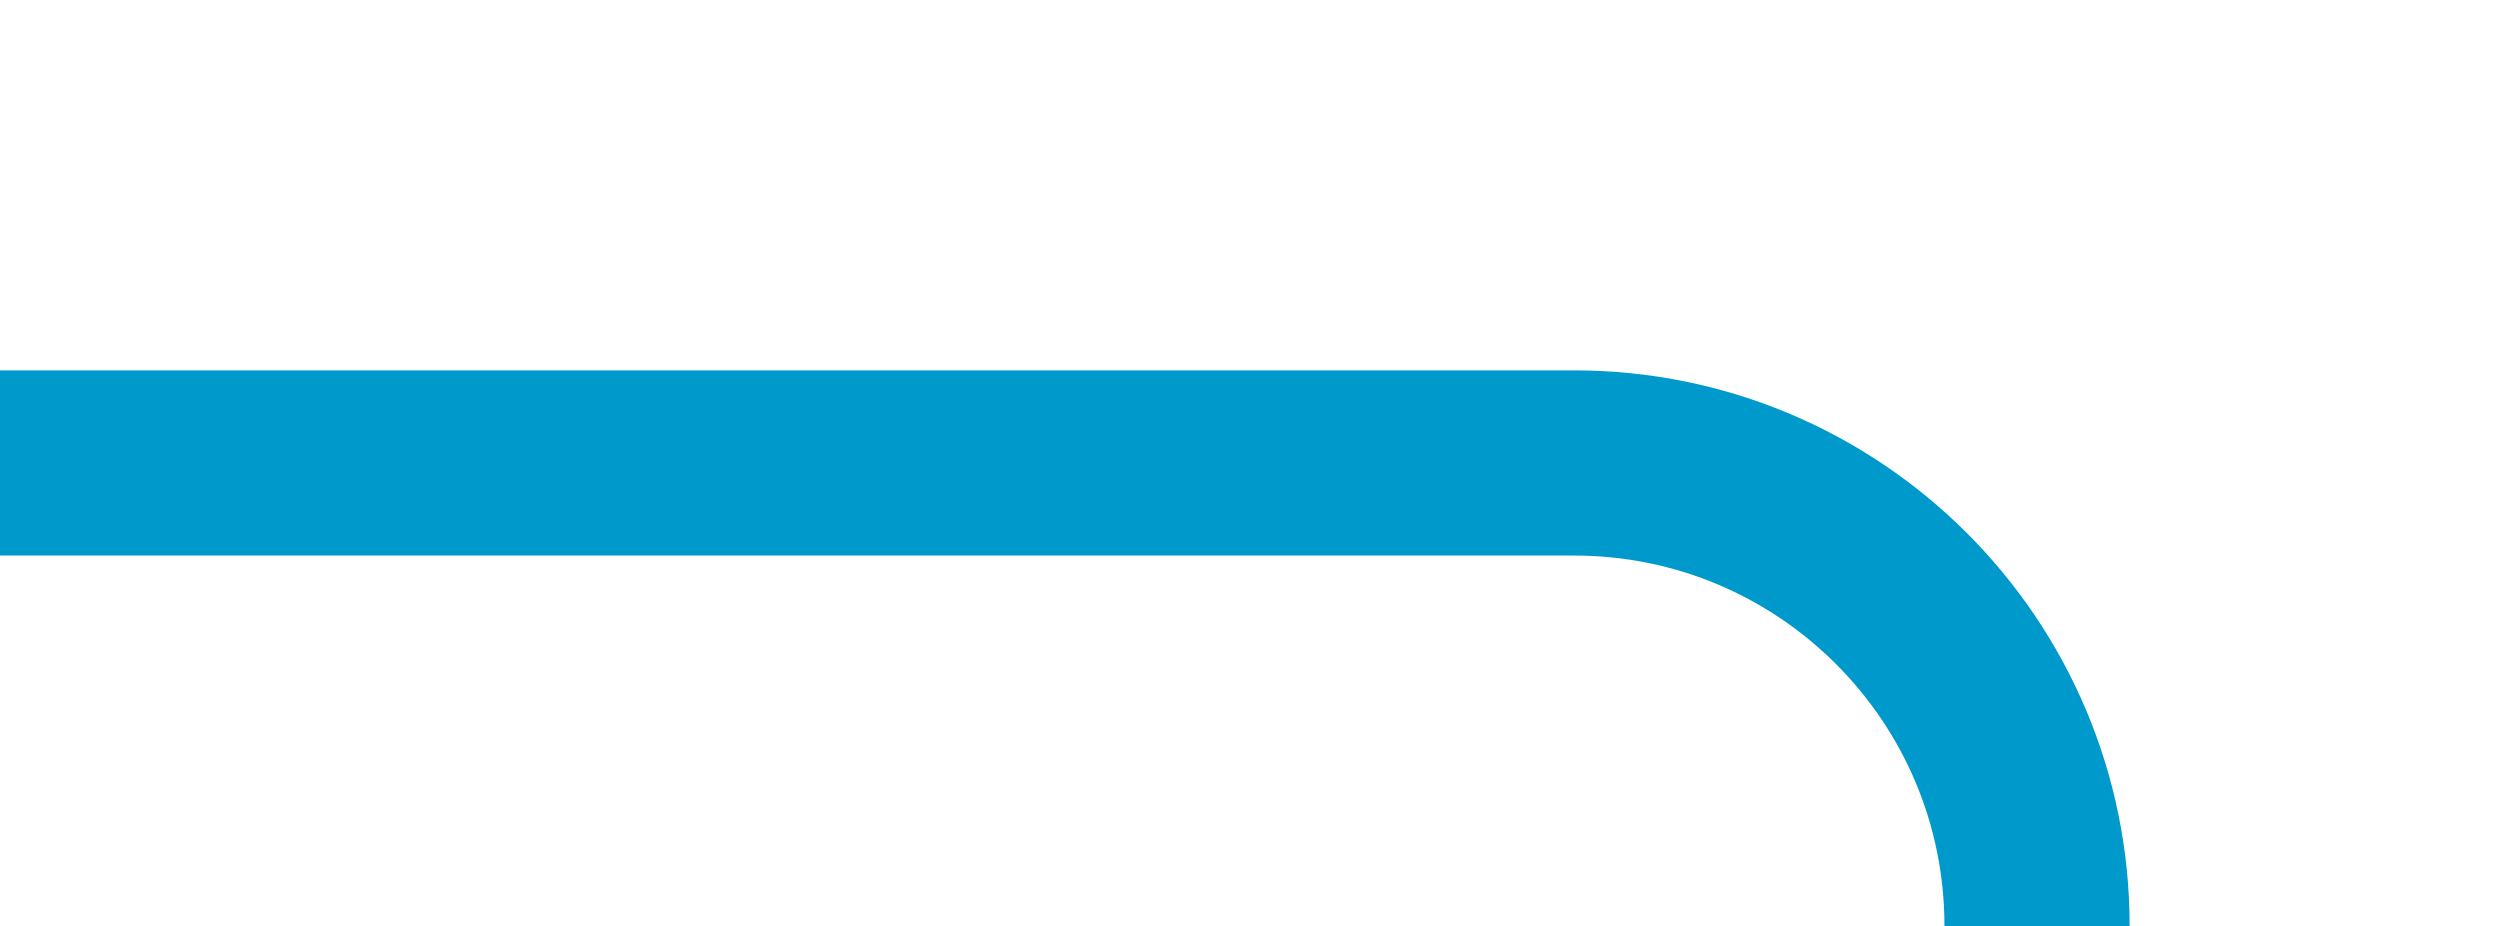
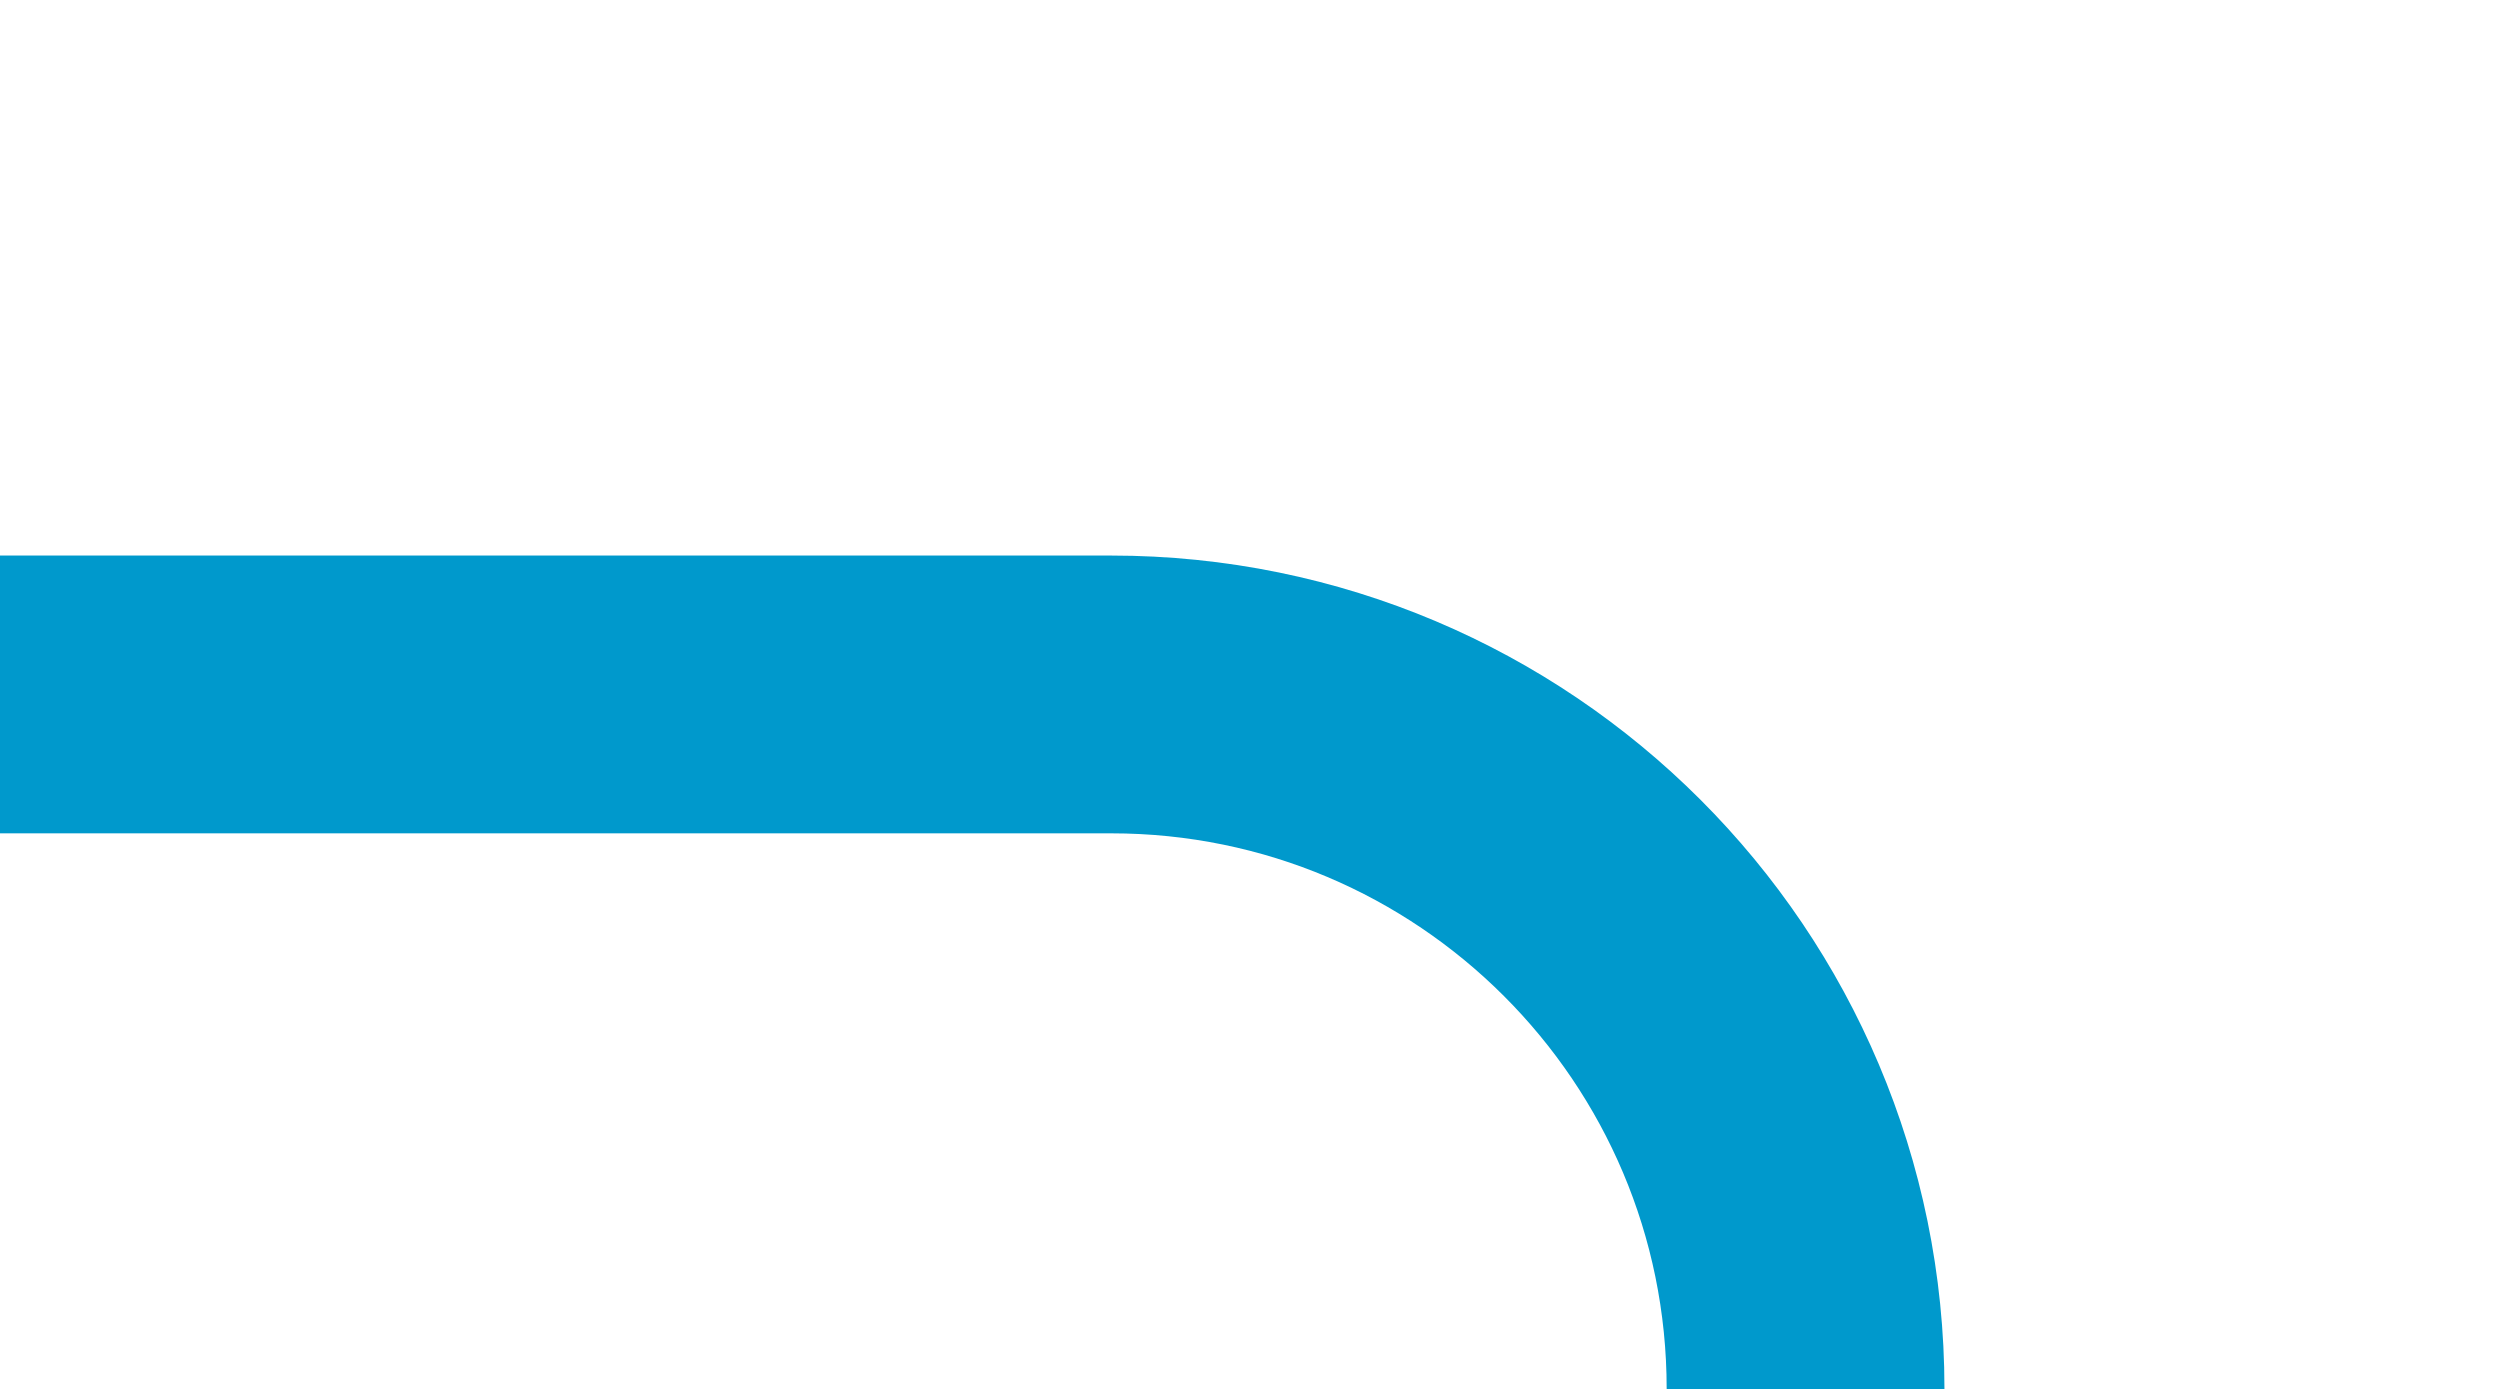
- <svg xmlns="http://www.w3.org/2000/svg" version="1.1" width="27px" height="10px" preserveAspectRatio="xMinYMid meet" viewBox="983 540  27 8">
-   <path d="M 983 544  L 1000 544  A 5 5 0 0 1 1005 549 L 1005 826  " stroke-width="2" stroke="#0099cc" fill="none" />
-   <path d="M 997.4 825  L 1005 832  L 1012.6 825  L 997.4 825  Z " fill-rule="nonzero" fill="#0099cc" stroke="none" />
+ <svg xmlns="http://www.w3.org/2000/svg" version="1.1" width="18px" height="10px" preserveAspectRatio="xMinYMid meet" viewBox="817 343  18 8">
+   <path d="M 817 347  L 825 347  A 5 5 0 0 1 830 352 L 830 539  A 5 5 0 0 0 835 544 L 858 544  " stroke-width="2" stroke="#0099cc" fill="none" />
</svg>
